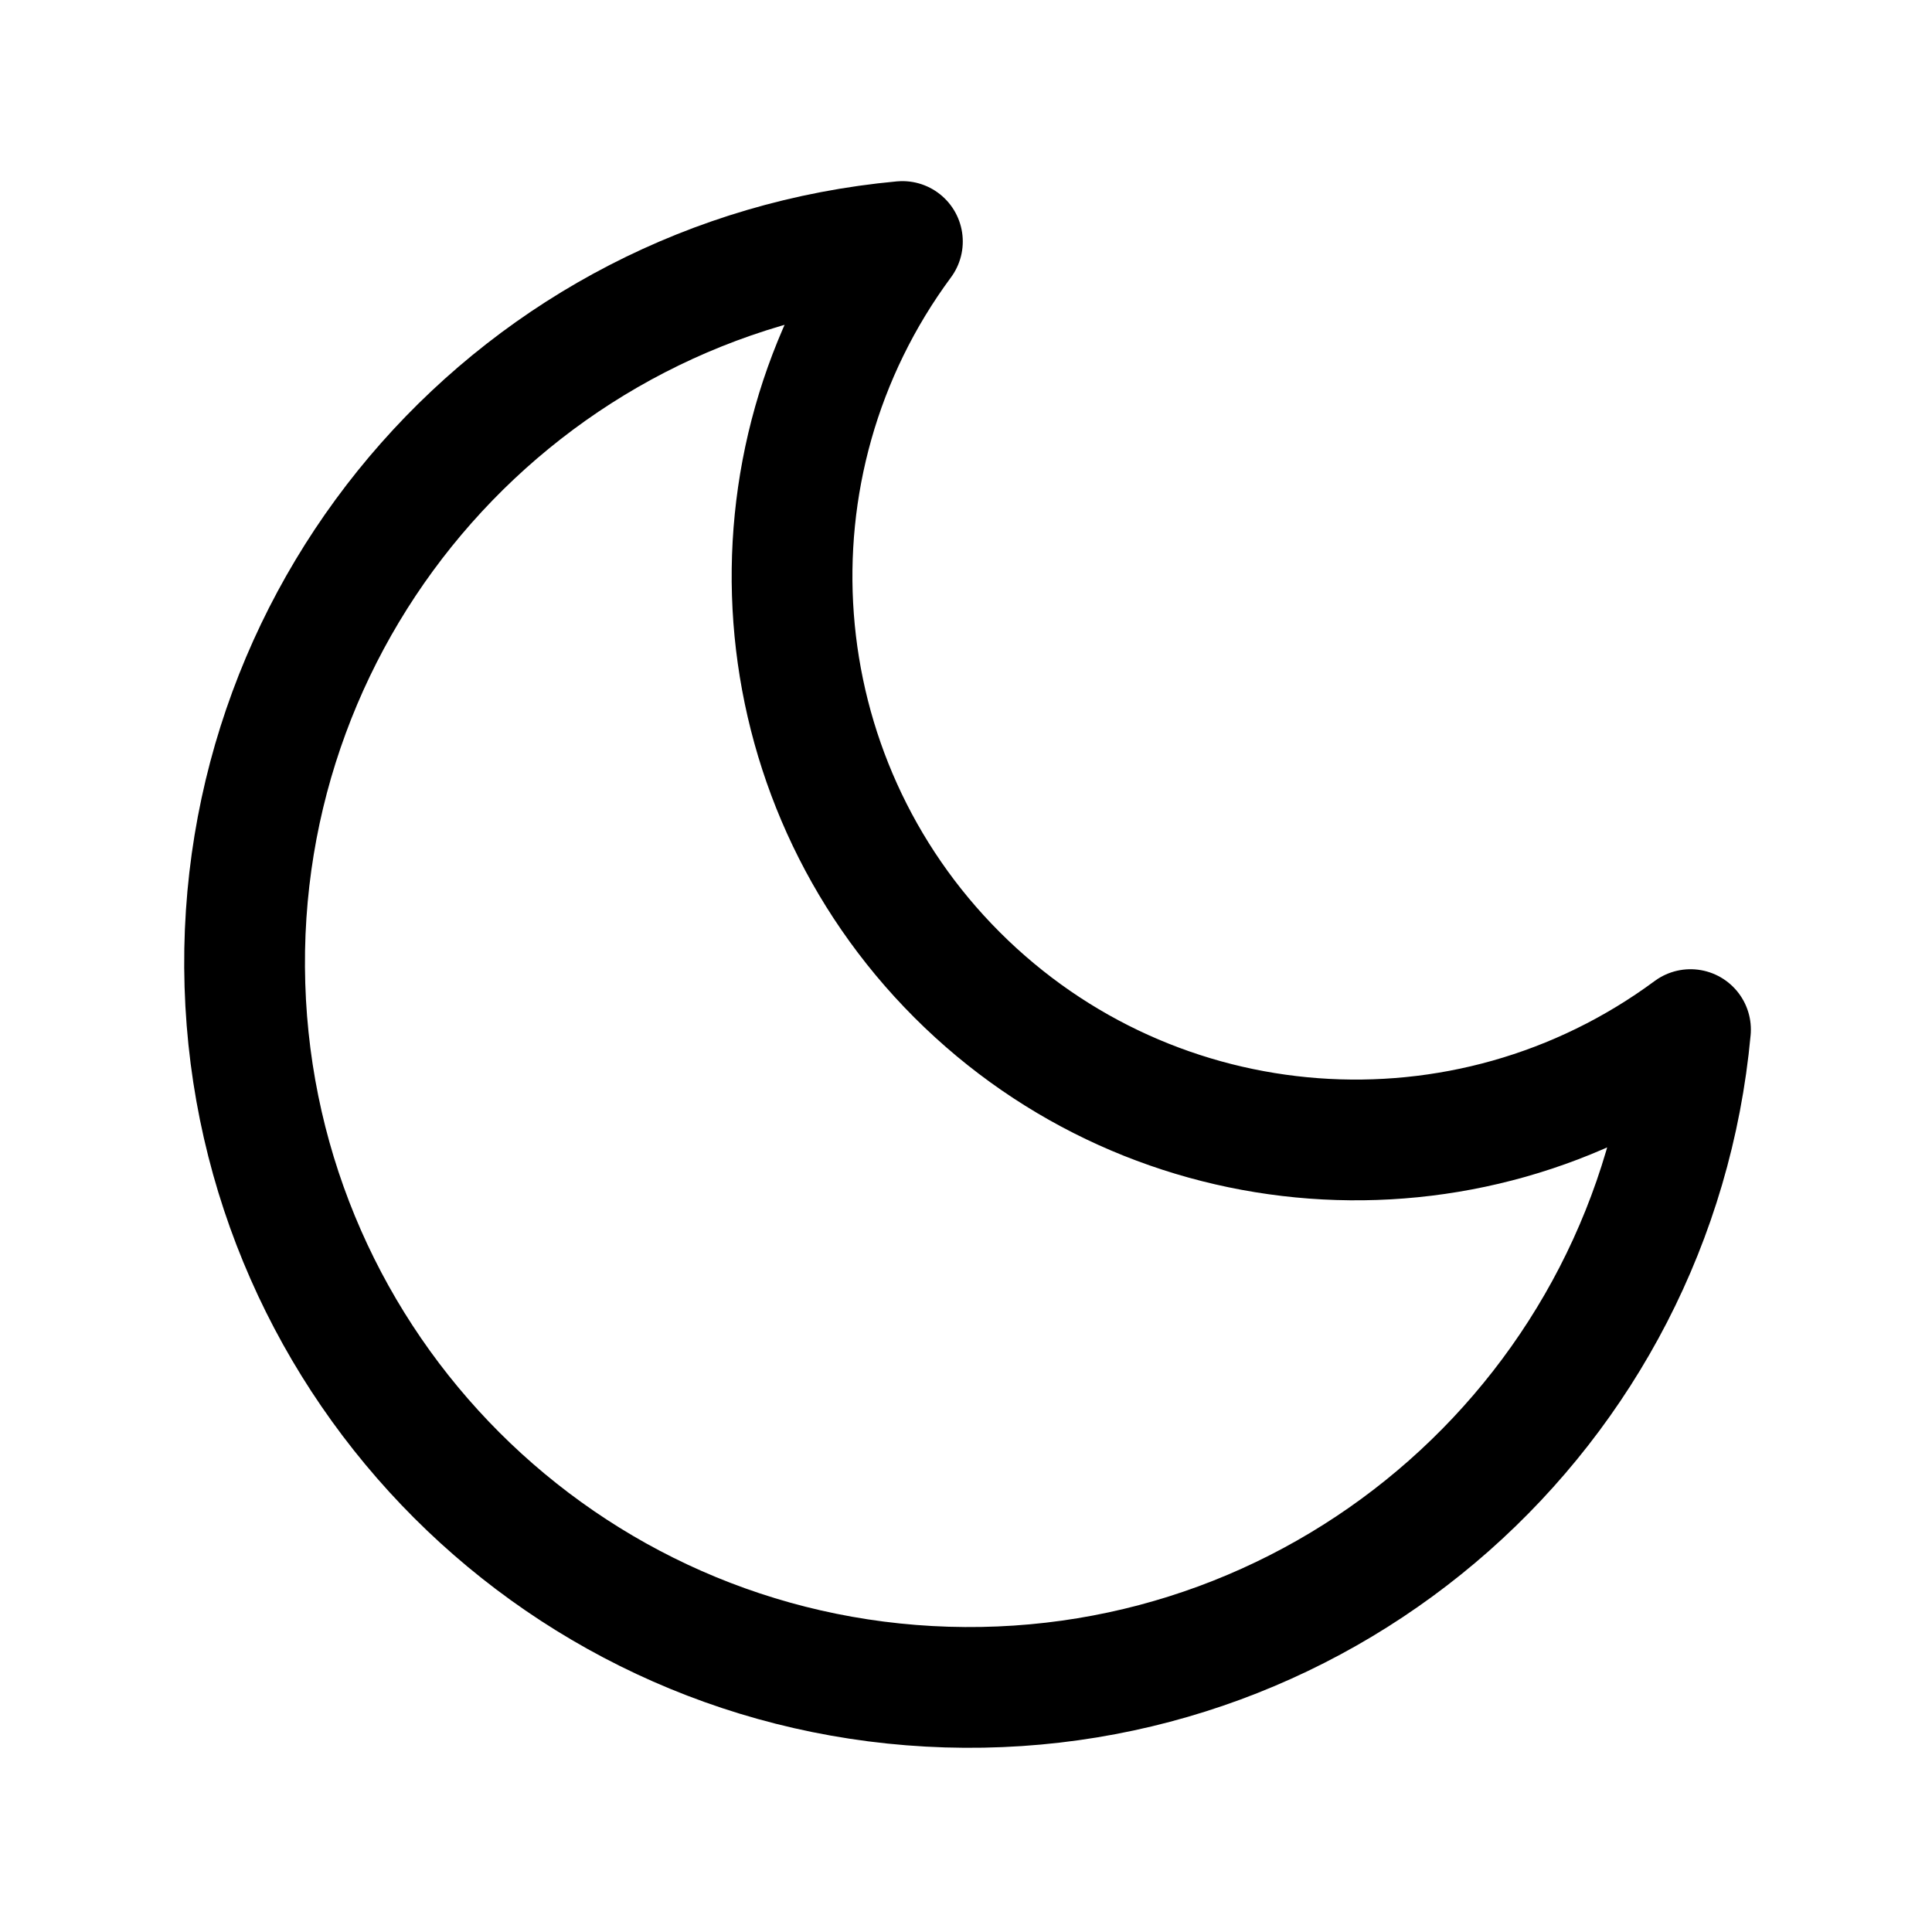
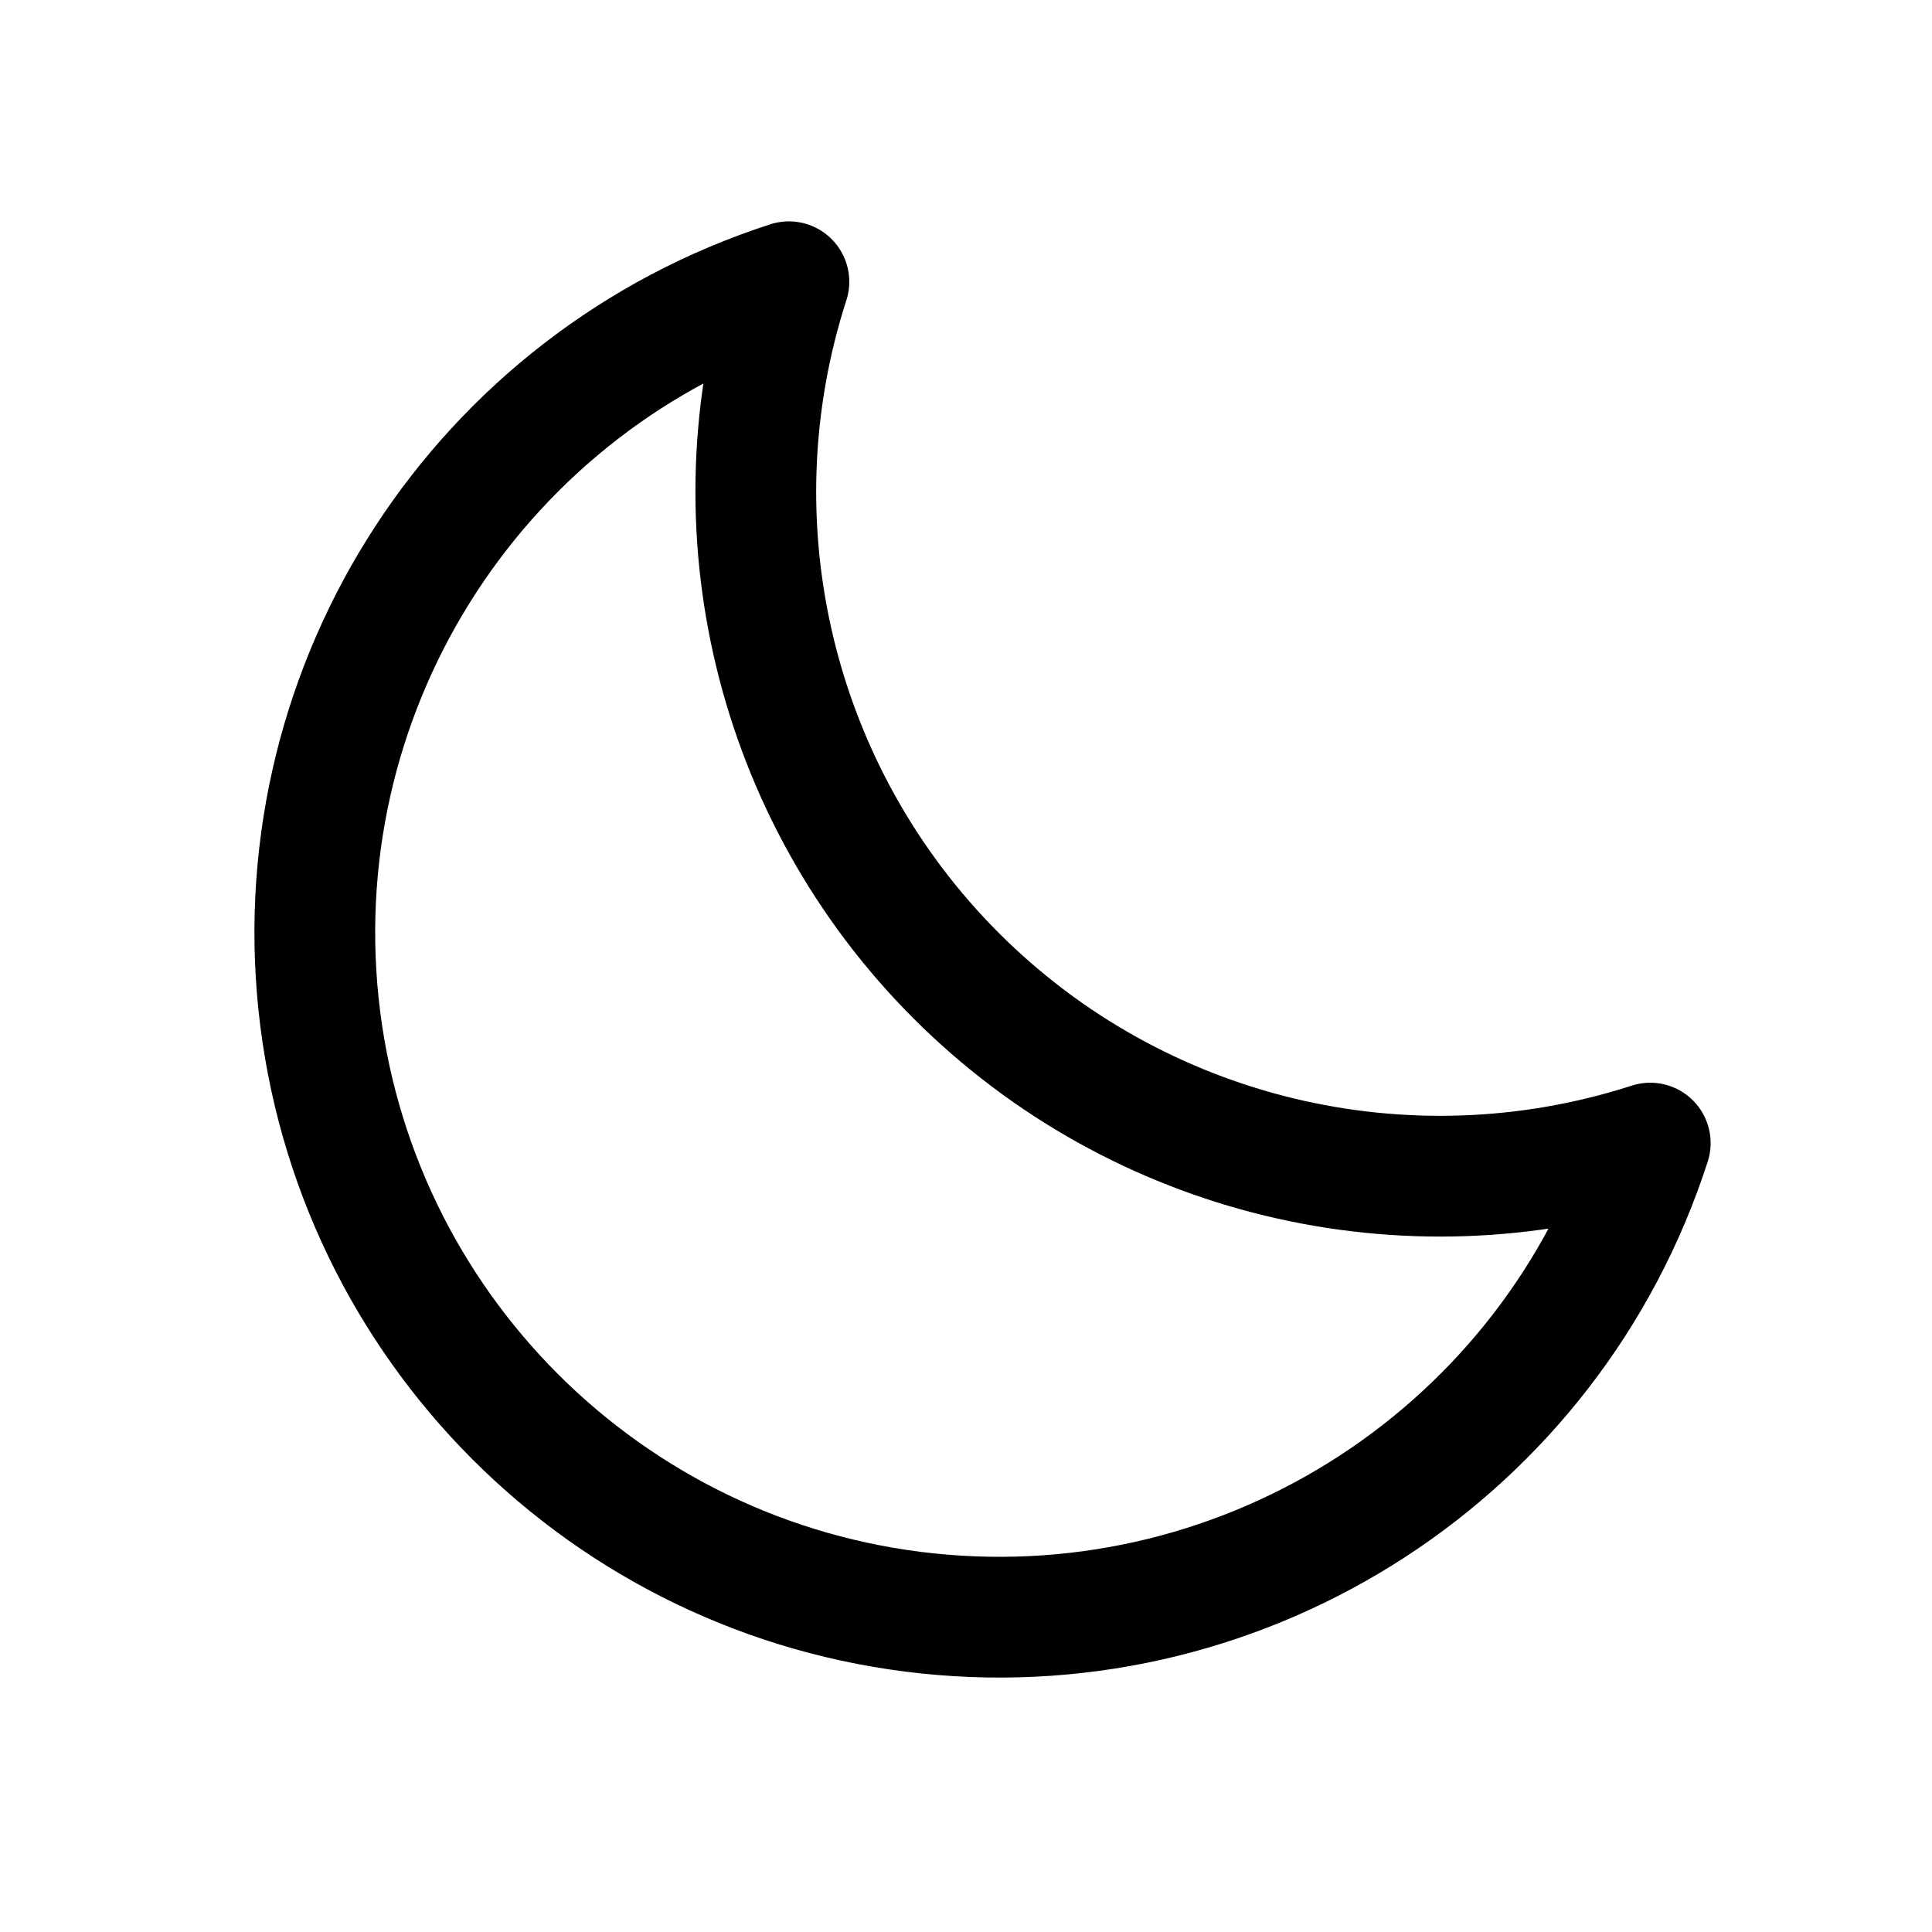
<svg xmlns="http://www.w3.org/2000/svg" fill="none" viewBox="0 0 24 24" stroke="currentColor">
-   <path stroke-linecap="round" stroke-linejoin="round" stroke-width="1.5" d="M21 12.79A9 9 0 1 1 11.21 3 7 7 0 0 0 21 12.79Z" />
+   <path stroke-linecap="round" stroke-linejoin="round" stroke-width="1.5" d="M20.5 14.2A8.5 8.5 0 0 1 9.8 3.5 8.5 8.5 0 1 0 20.5 14.2Z" />
</svg>
